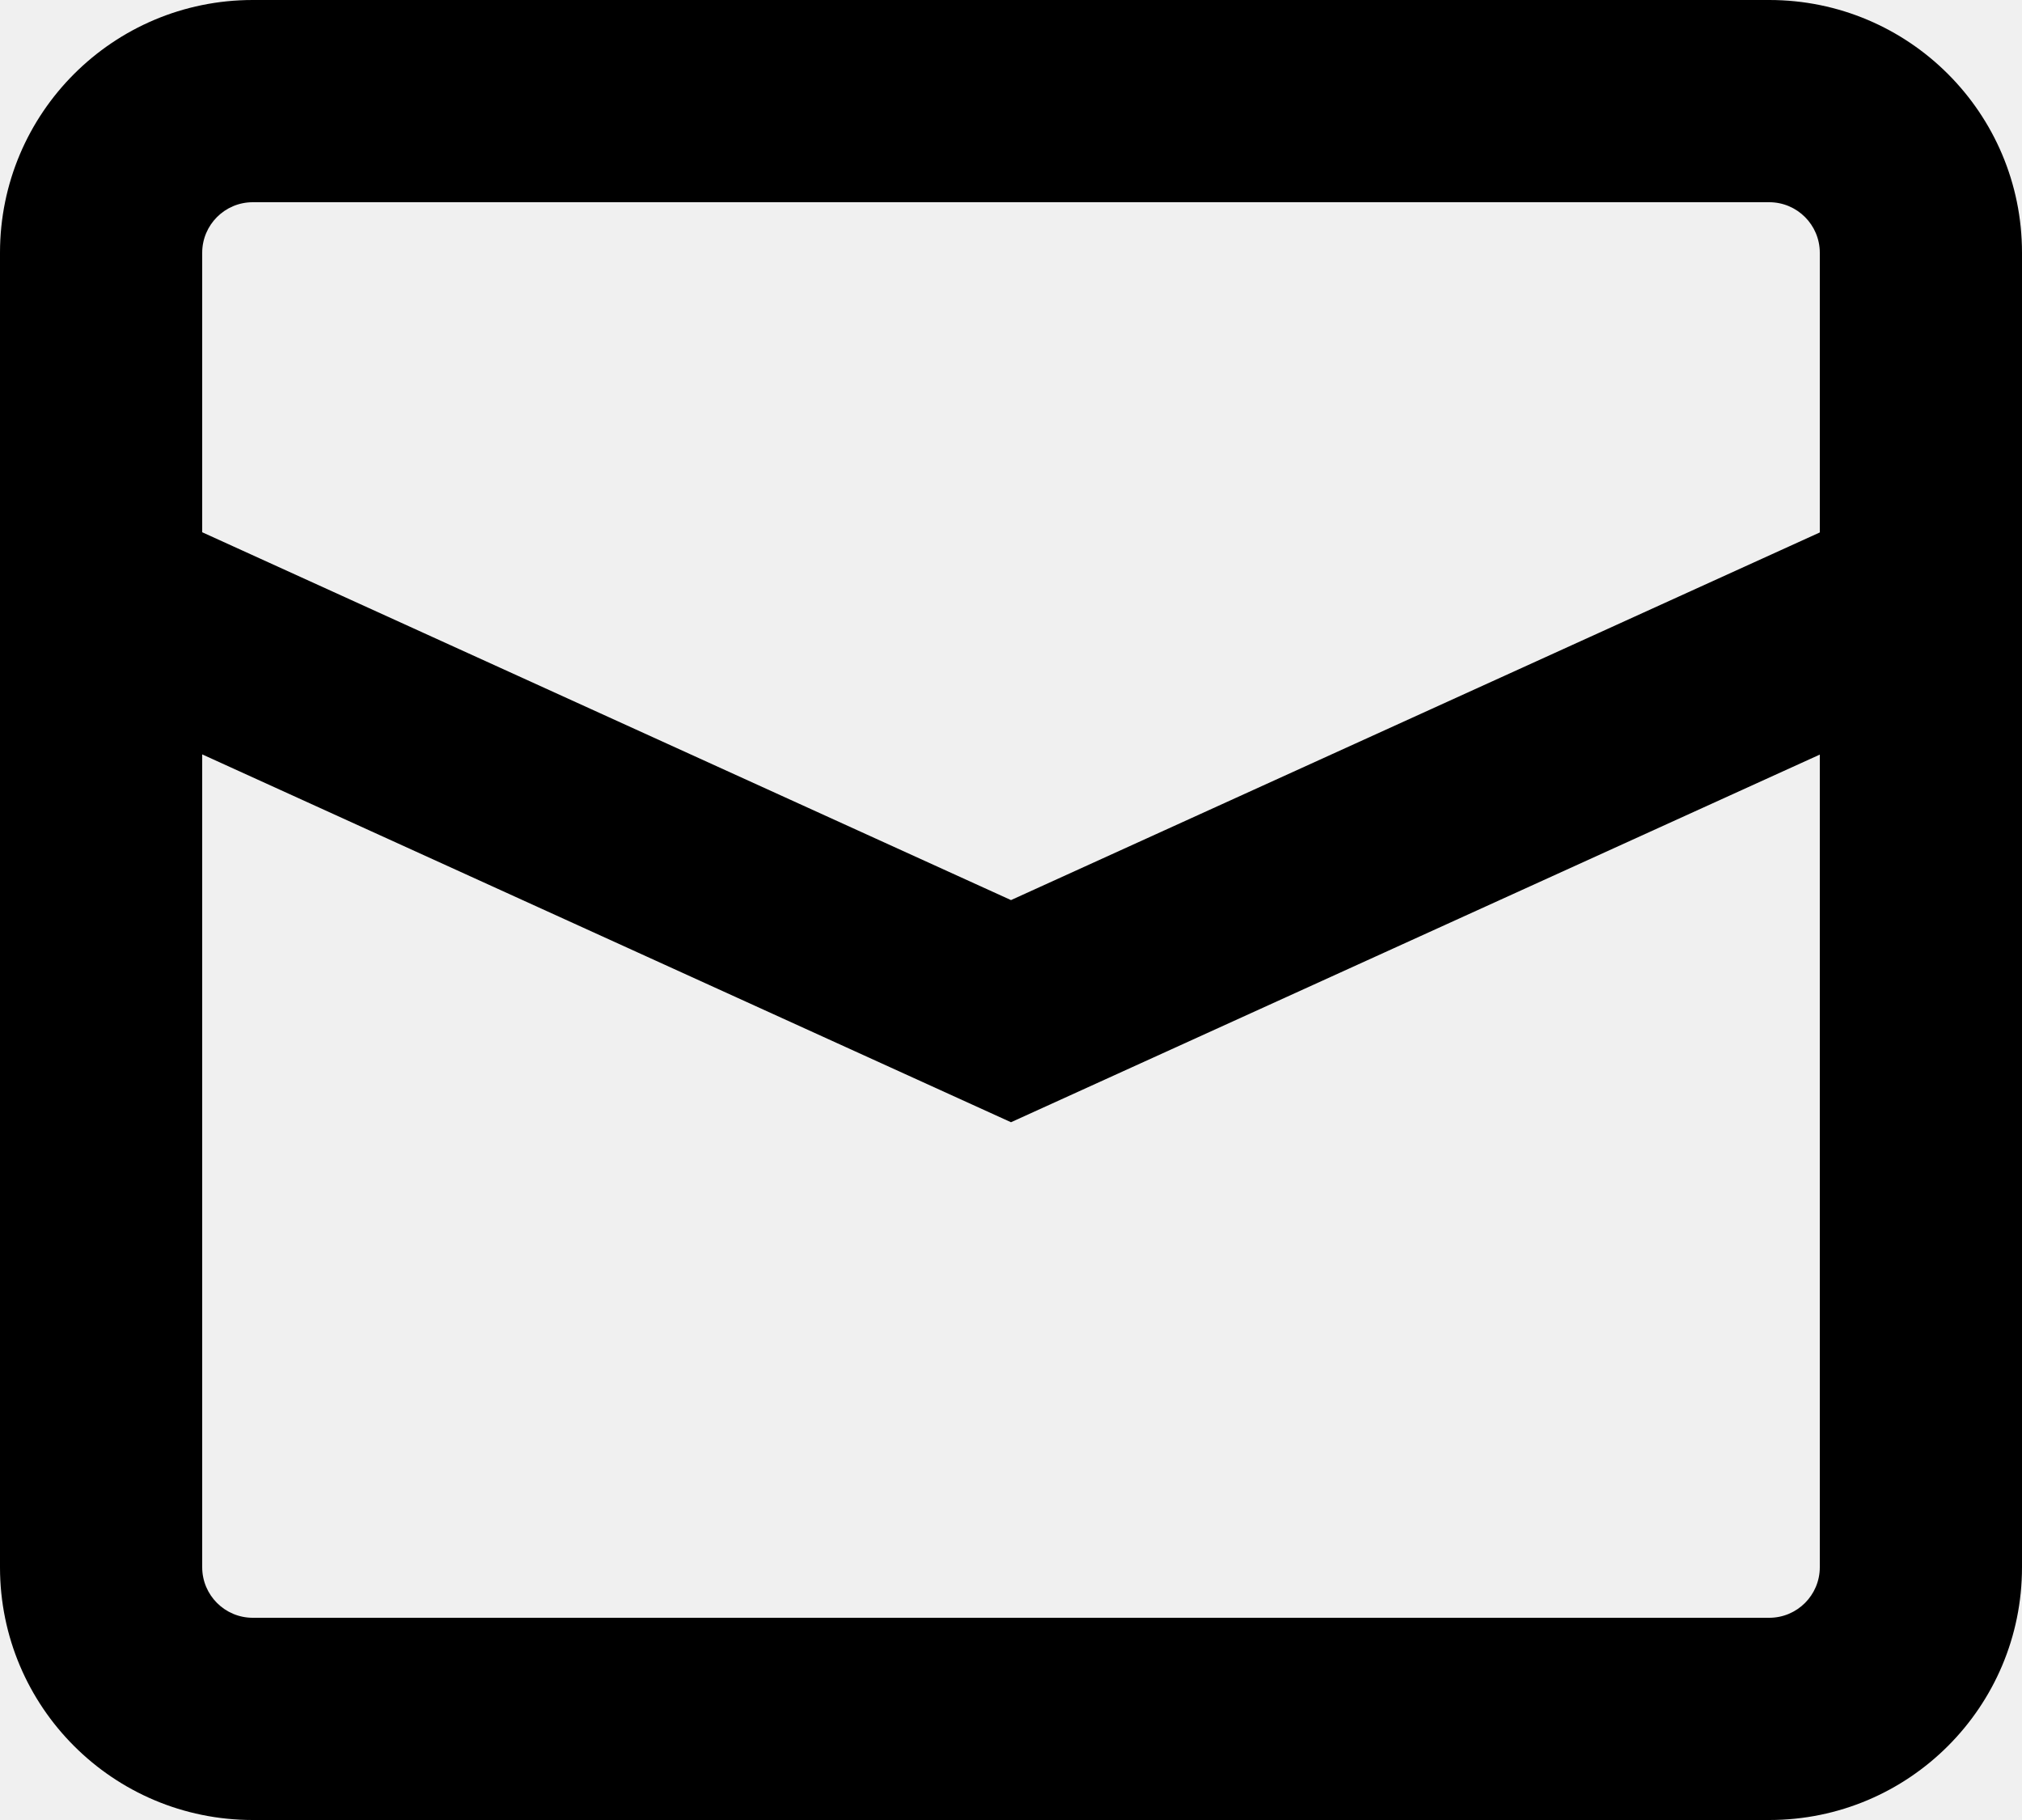
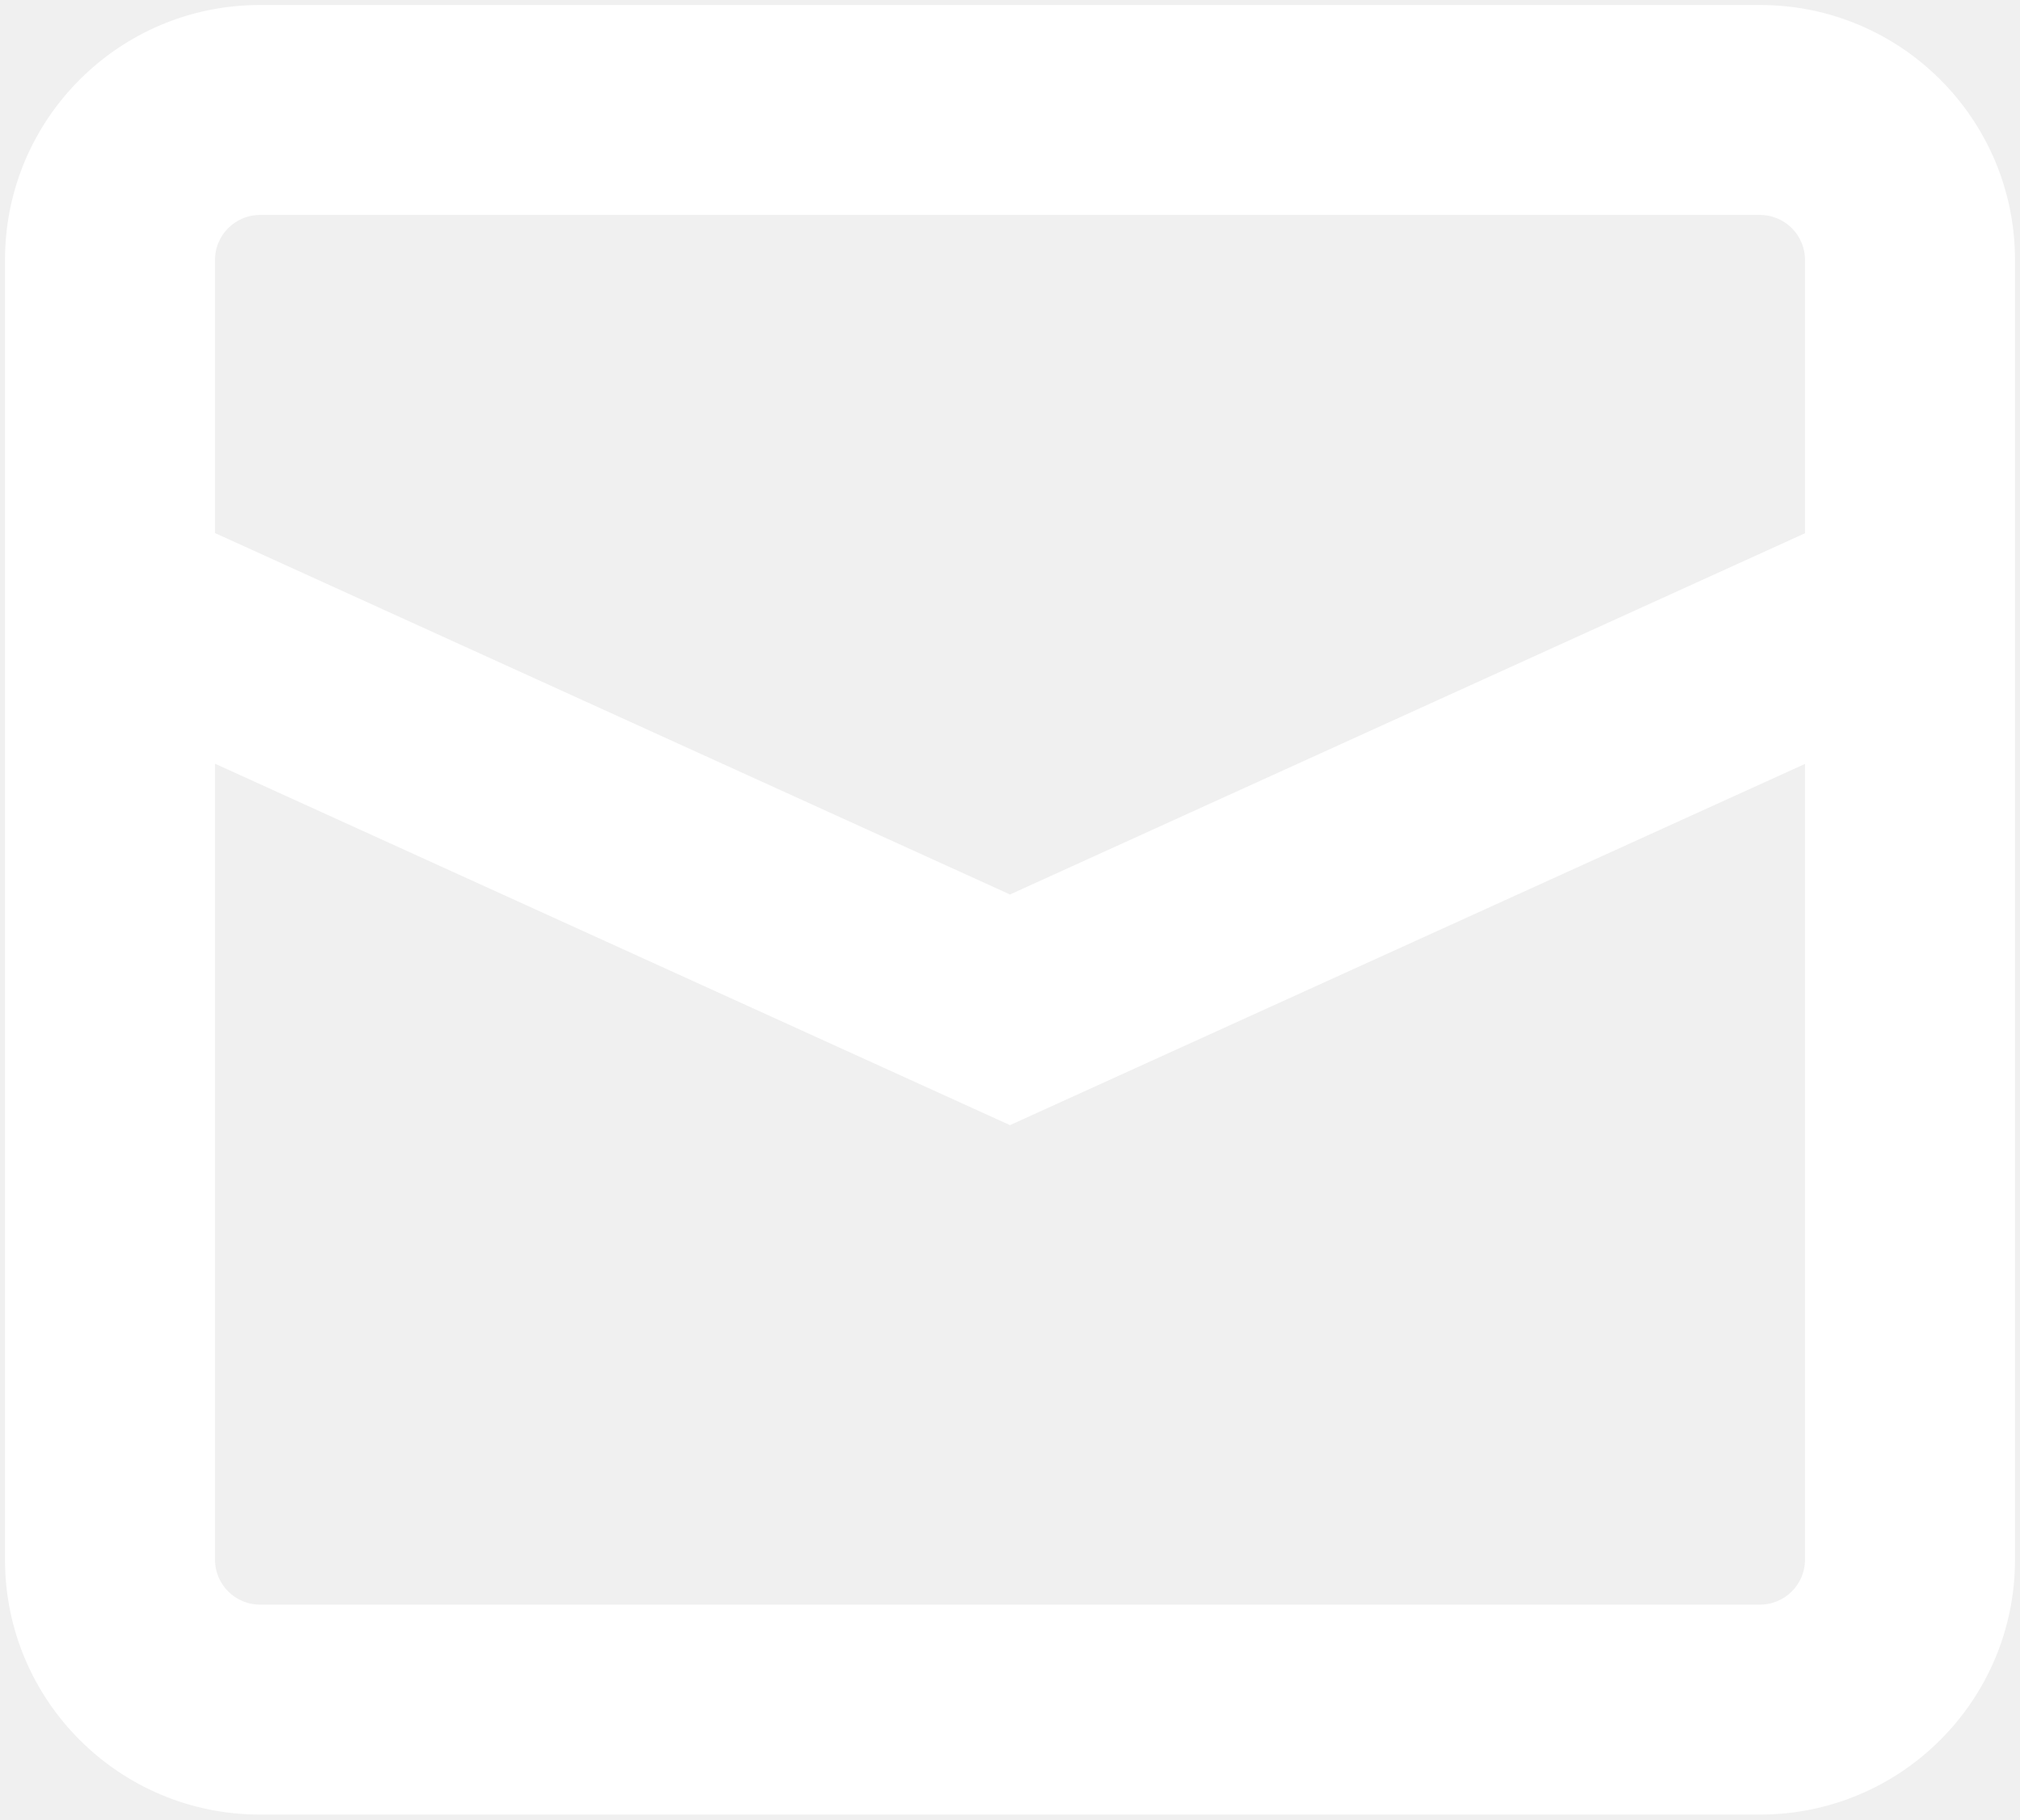
- <svg xmlns="http://www.w3.org/2000/svg" viewBox="1.998 3 20 18">
-   <path d="M1.998 5.5c0-1.381 1.119-2.5 2.5-2.5h15c1.381 0 2.5 1.119 2.5 2.5v13c0 1.381-1.119 2.5-2.5 2.5h-15c-1.381 0-2.5-1.119-2.5-2.5v-13zm2.5-.5c-.276 0-.5.224-.5.5v2.764l8 3.638 8-3.636V5.5c0-.276-.224-.5-.5-.5h-15zm15.5 5.463l-8 3.636-8-3.638V18.5c0 .276.224.5.5.5h15c.276 0 .5-.224.5-.5v-8.037z" fill="#fffffff" />
+ <svg xmlns="http://www.w3.org/2000/svg" viewBox="1.898 2.9 20.2 18.2">
+   <path d="M1.998 5.5c0-1.381 1.119-2.5 2.5-2.5h15c1.381 0 2.5 1.119 2.5 2.5v13c0 1.381-1.119 2.5-2.5 2.5h-15c-1.381 0-2.5-1.119-2.5-2.5v-13zm2.5-.5c-.276 0-.5.224-.5.5v2.764l8 3.638 8-3.636V5.5c0-.276-.224-.5-.5-.5h-15zm15.5 5.463l-8 3.636-8-3.638V18.5c0 .276.224.5.5.5h15c.276 0 .5-.224.5-.5v-8.037z" stroke="#ffffff" stroke-width="0.1" fill="#ffffff" />
</svg>
